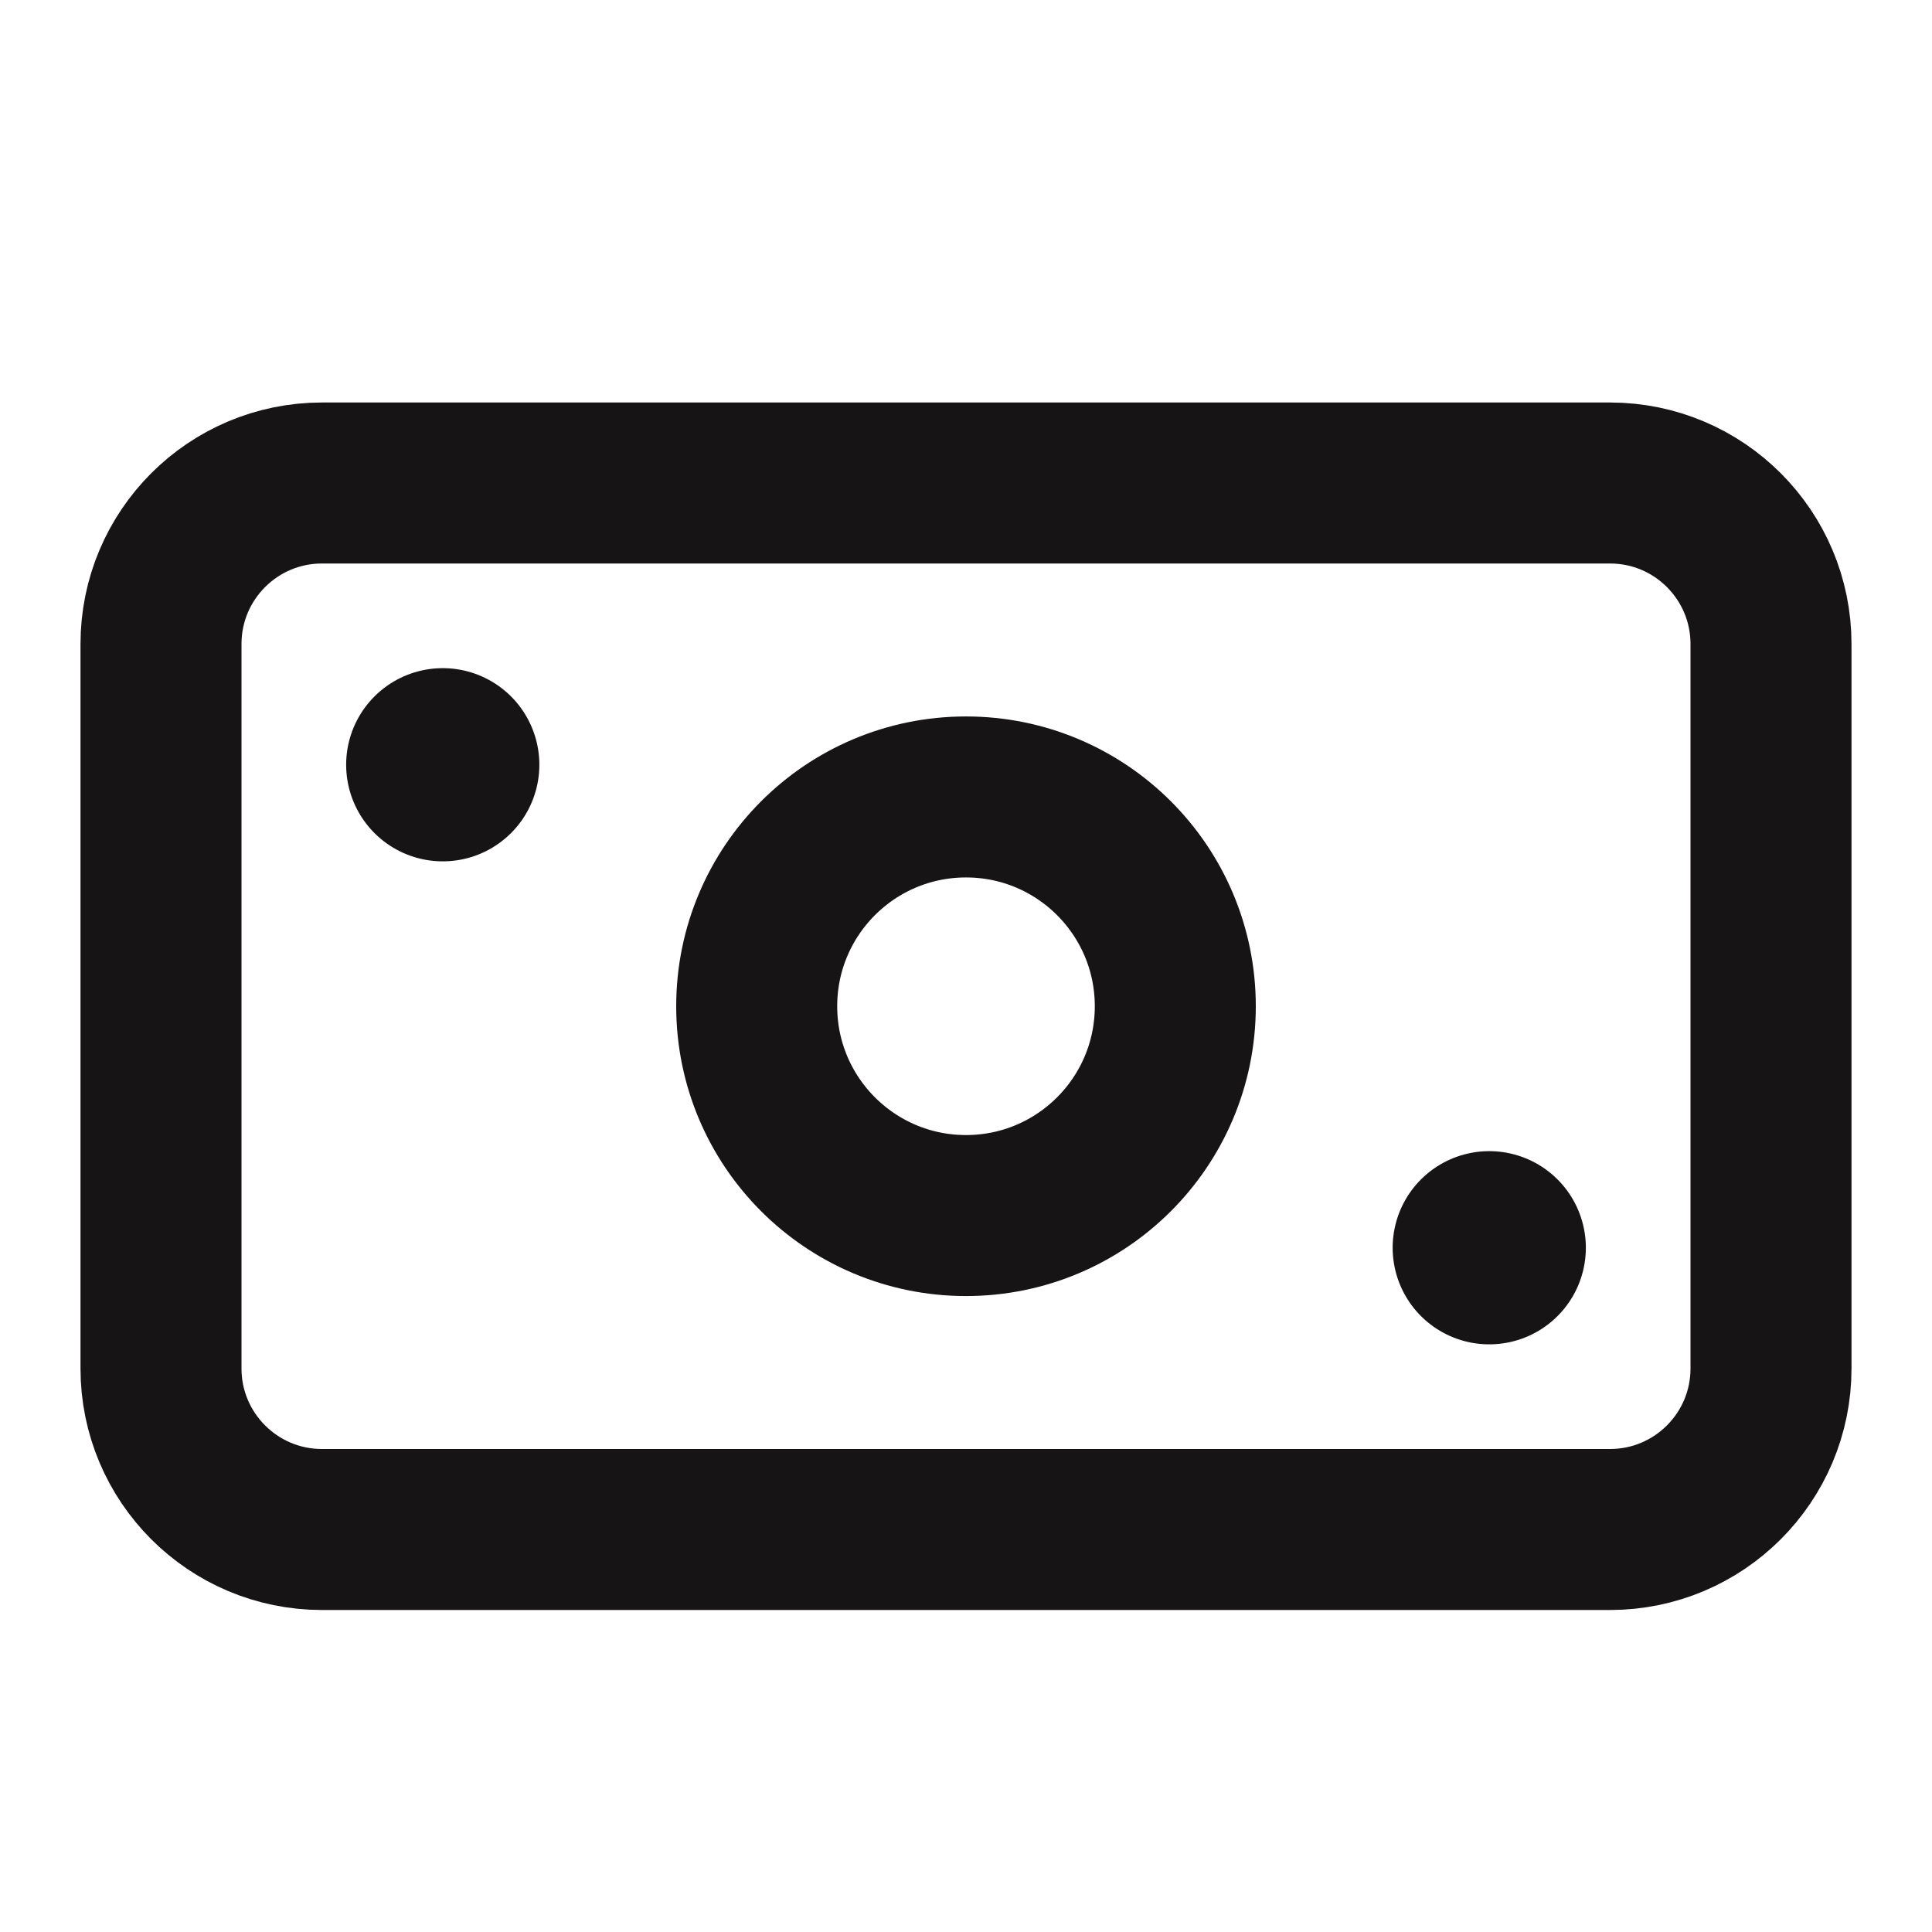
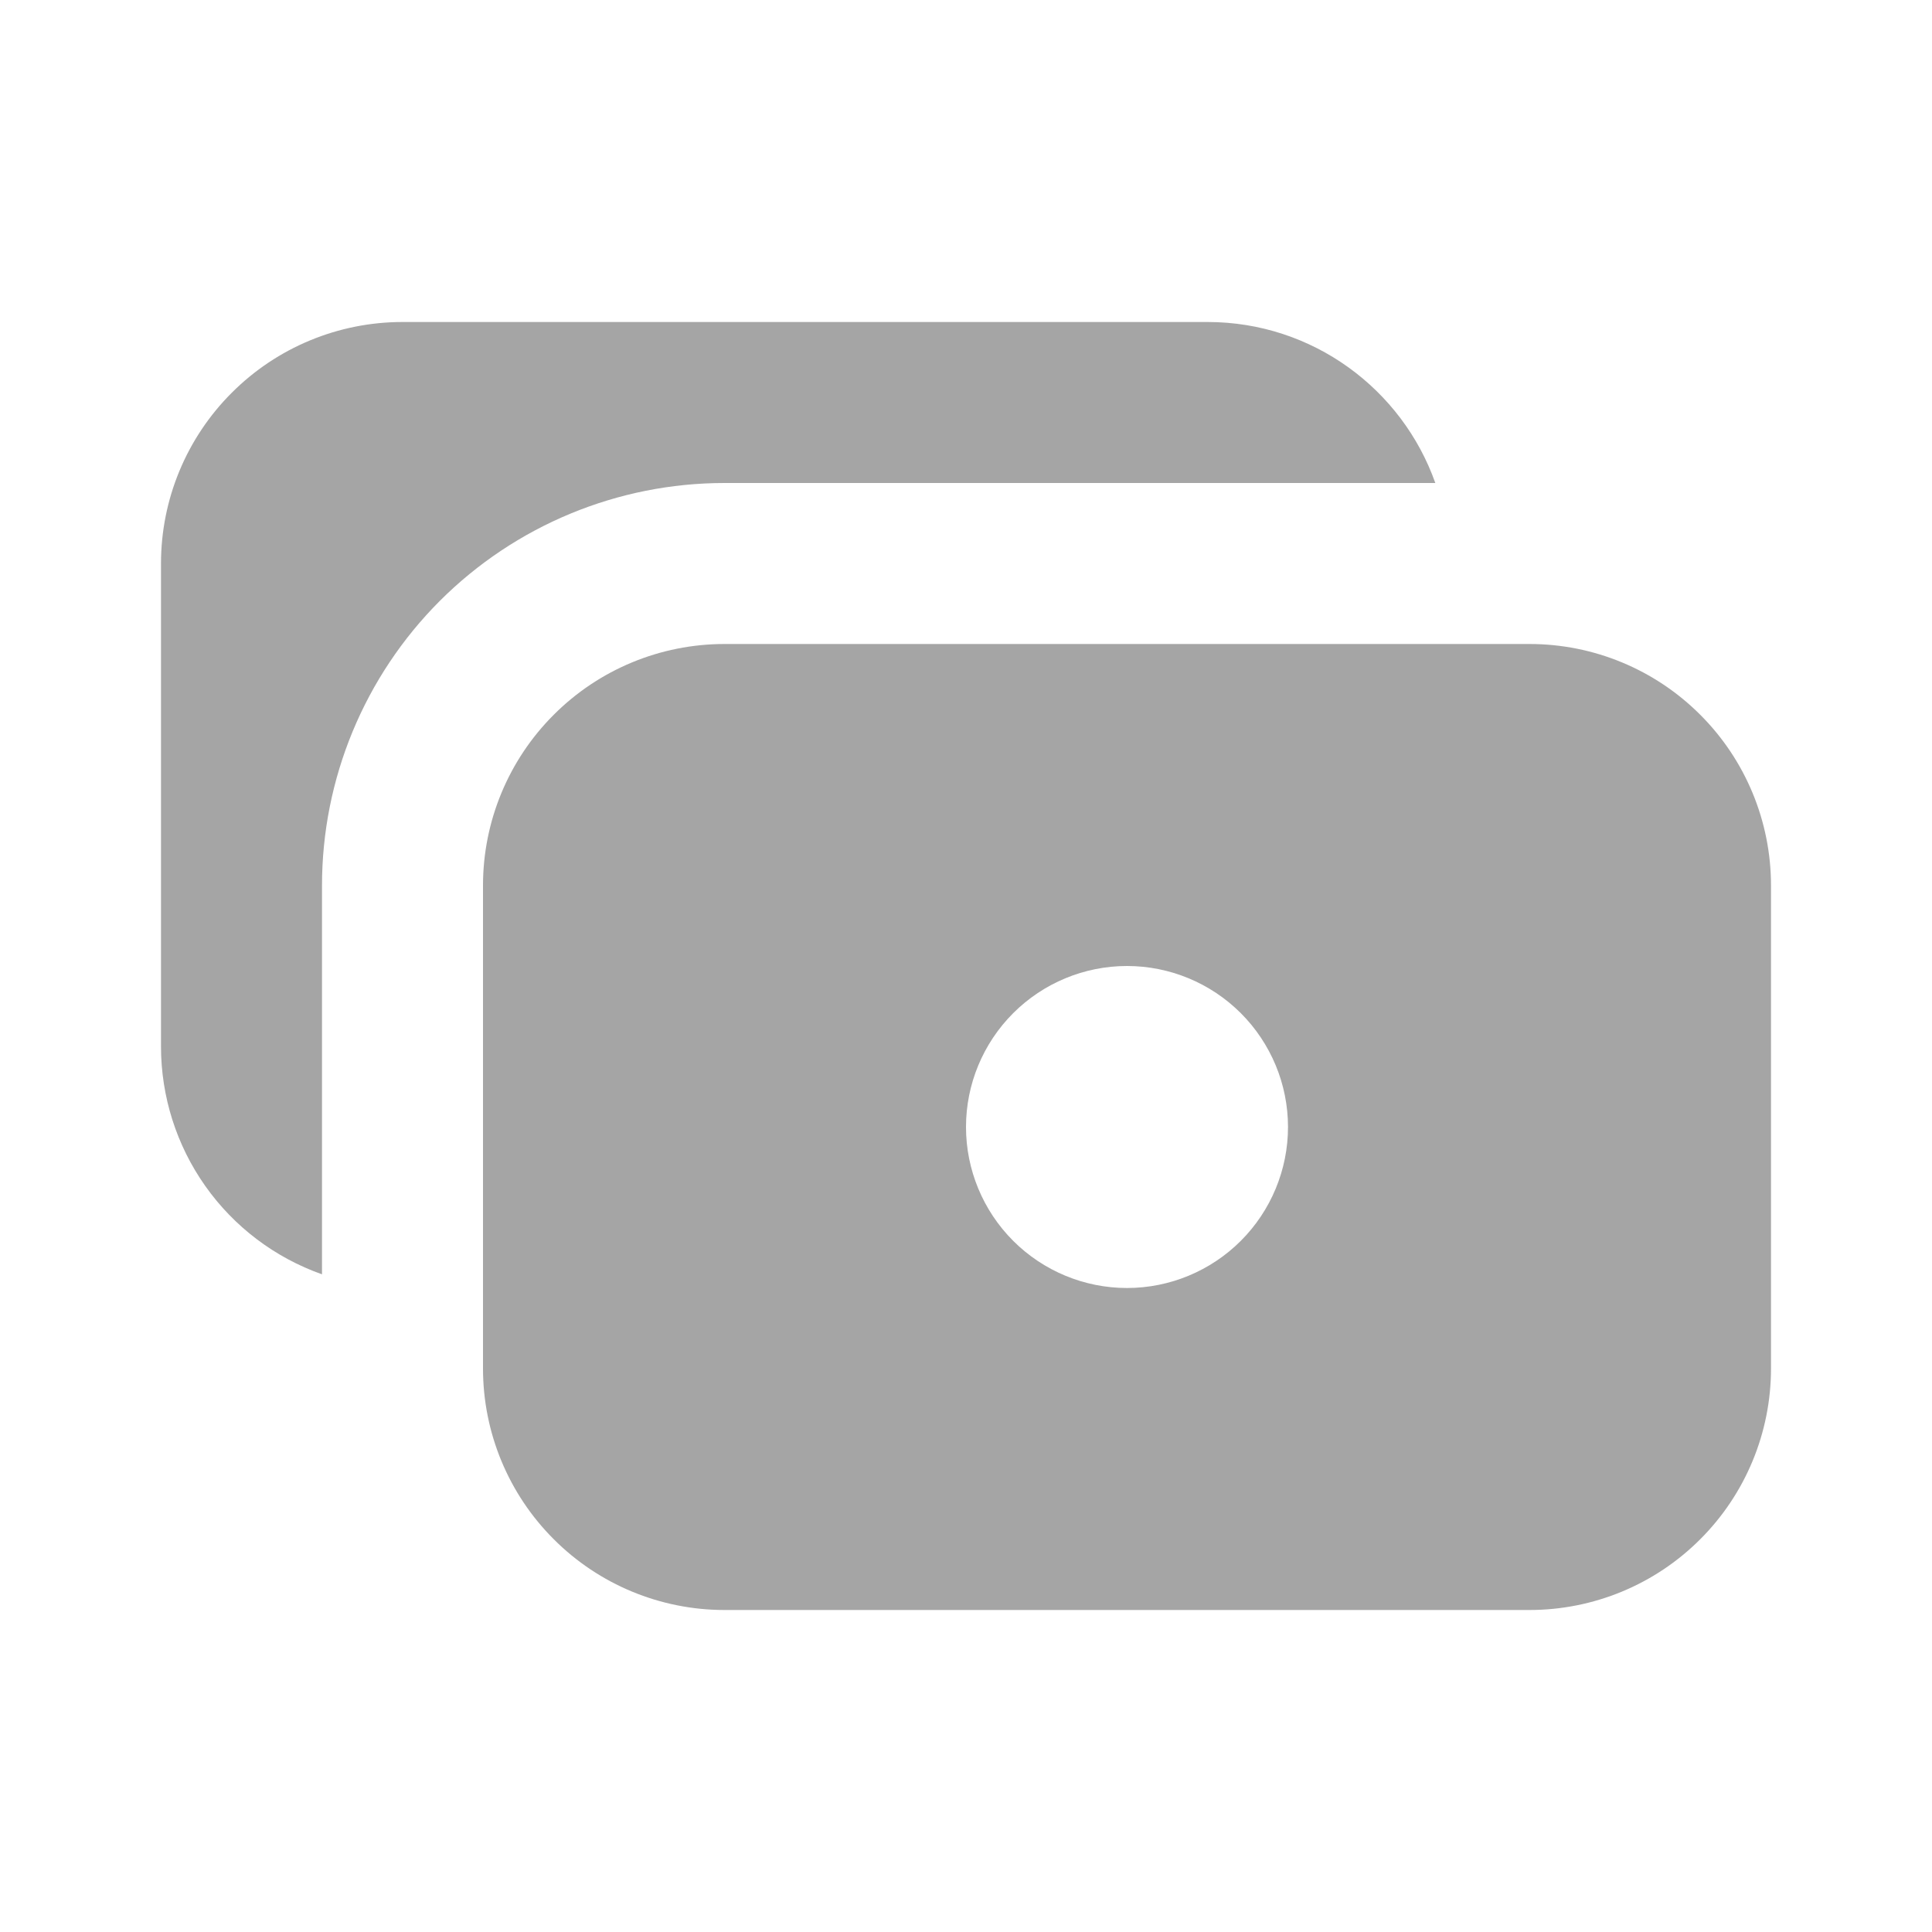
<svg xmlns="http://www.w3.org/2000/svg" width="24" height="24" viewBox="0 0 24 24" fill="none">
-   <rect x="2" y="6" width="20" height="13" rx="2" stroke="#161414" stroke-width="2" />
-   <circle cx="12" cy="12.5" r="2.6" stroke="#161414" stroke-width="2" />
-   <path d="M5.5 9.5v0M18.5 15.5v0" stroke="#161414" stroke-width="2.4" stroke-linecap="round" />
+   <path fill-rule="evenodd" clip-rule="evenodd" d="M15 4C16.306 4 17.418 4.835 17.83 6H9C7.674 6 6.402 6.527 5.464 7.464C4.527 8.402 4 9.674 4 11V15.83C3.415 15.623 2.908 15.24 2.55 14.733C2.192 14.226 2 13.621 2 13V7C2 6.204 2.316 5.441 2.879 4.879C3.441 4.316 4.204 4 5 4H15ZM19 8H9C8.204 8 7.441 8.316 6.879 8.879C6.316 9.441 6 10.204 6 11V17C6 17.796 6.316 18.559 6.879 19.121C7.441 19.684 8.204 20 9 20H19C19.796 20 20.559 19.684 21.121 19.121C21.684 18.559 22 17.796 22 17V11C22 10.204 21.684 9.441 21.121 8.879C20.559 8.316 19.796 8 19 8ZM16 14C16 14.53 15.789 15.039 15.414 15.414C15.039 15.789 14.53 16 14 16C13.47 16 12.961 15.789 12.586 15.414C12.211 15.039 12 14.53 12 14C12 13.47 12.211 12.961 12.586 12.586C12.961 12.211 13.47 12 14 12C14.53 12 15.039 12.211 15.414 12.586C15.789 12.961 16 13.47 16 14Z" fill="#A5A5A5" />
</svg>
